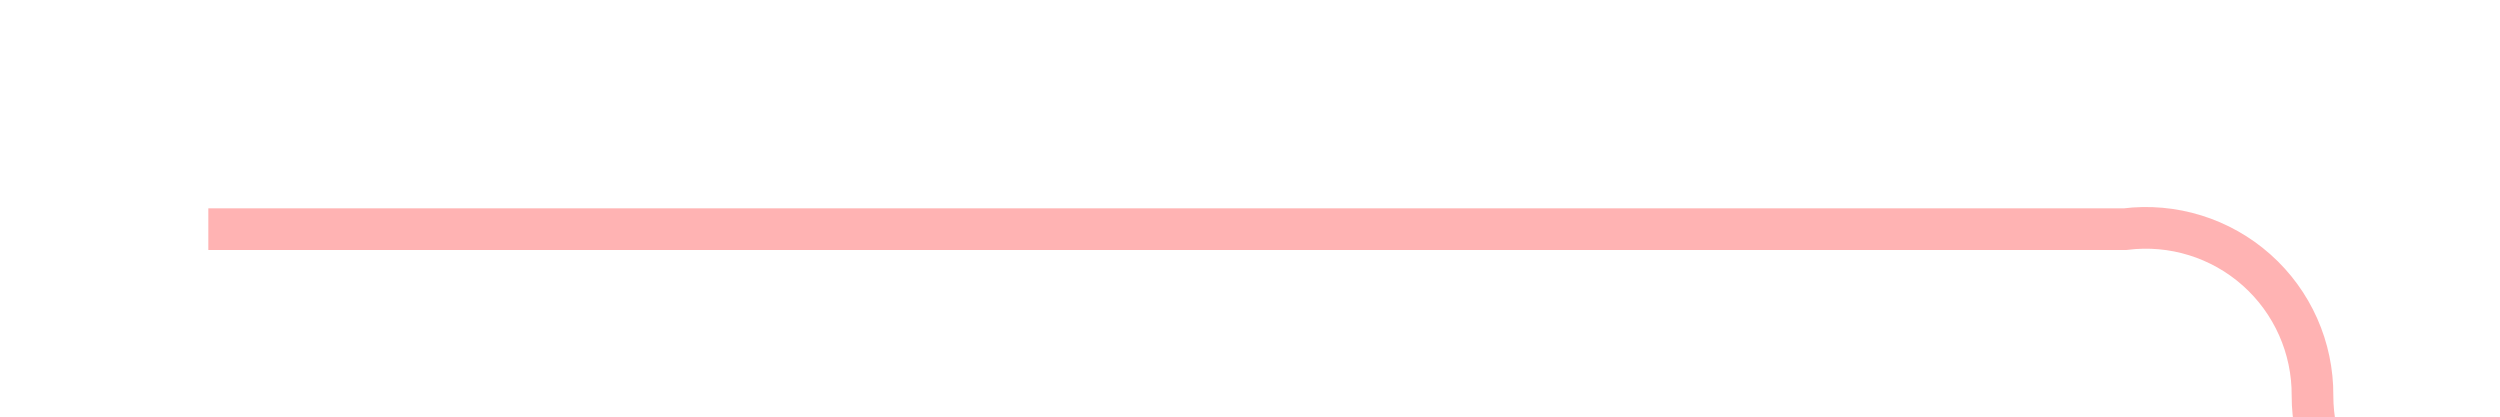
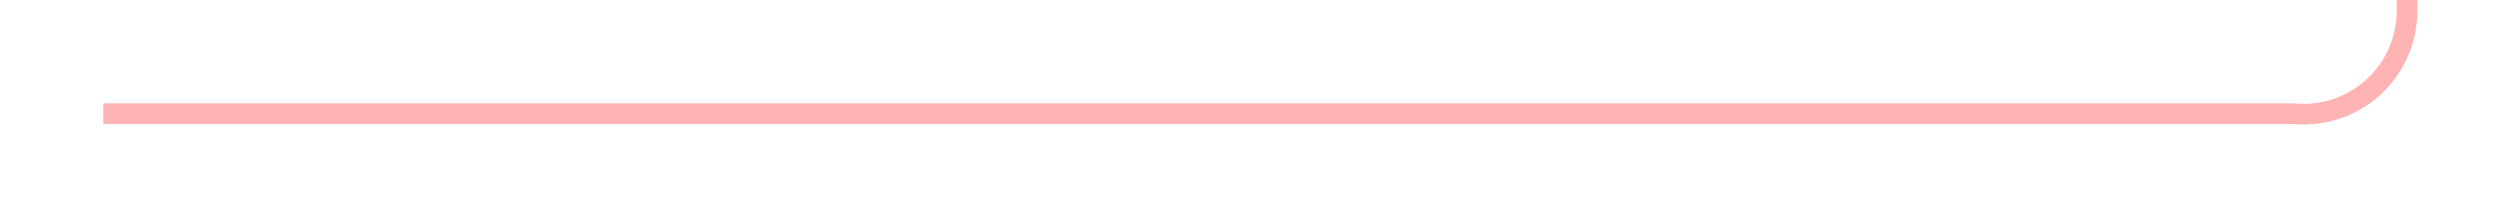
- <svg xmlns="http://www.w3.org/2000/svg" version="1.1" width="60px" height="10px" preserveAspectRatio="xMinYMid meet" viewBox="505 770  60 8">
-   <path d="M 510 774.5  L 556 774.5  A 4 4 0 0 1 560.5 778.5 A 4 4 0 0 0 564.5 782.5 L 579 782.5  " stroke-width="1" stroke="#ff0000" fill="none" stroke-opacity="0.298" />
-   <path d="M 578 777  L 578 788  L 579 788  L 579 777  L 578 777  Z " fill-rule="nonzero" fill="#ff0000" stroke="none" fill-opacity="0.298" />
+ <svg xmlns="http://www.w3.org/2000/svg" version="1.1" width="121px" height="10px" preserveAspectRatio="xMinYMid meet" viewBox="505 770  121 8">
+   <path d="M 510 774.5  L 616 774.5  A 5 5 0 0 0 621.5 769.5 L 621.5 722  " stroke-width="1" stroke="#ff0000" fill="none" stroke-opacity="0.298" />
+   <path d="M 616 723  L 627 723  L 627 722  L 616 722  L 616 723  Z " fill-rule="nonzero" fill="#ff0000" stroke="none" fill-opacity="0.298" />
</svg>
